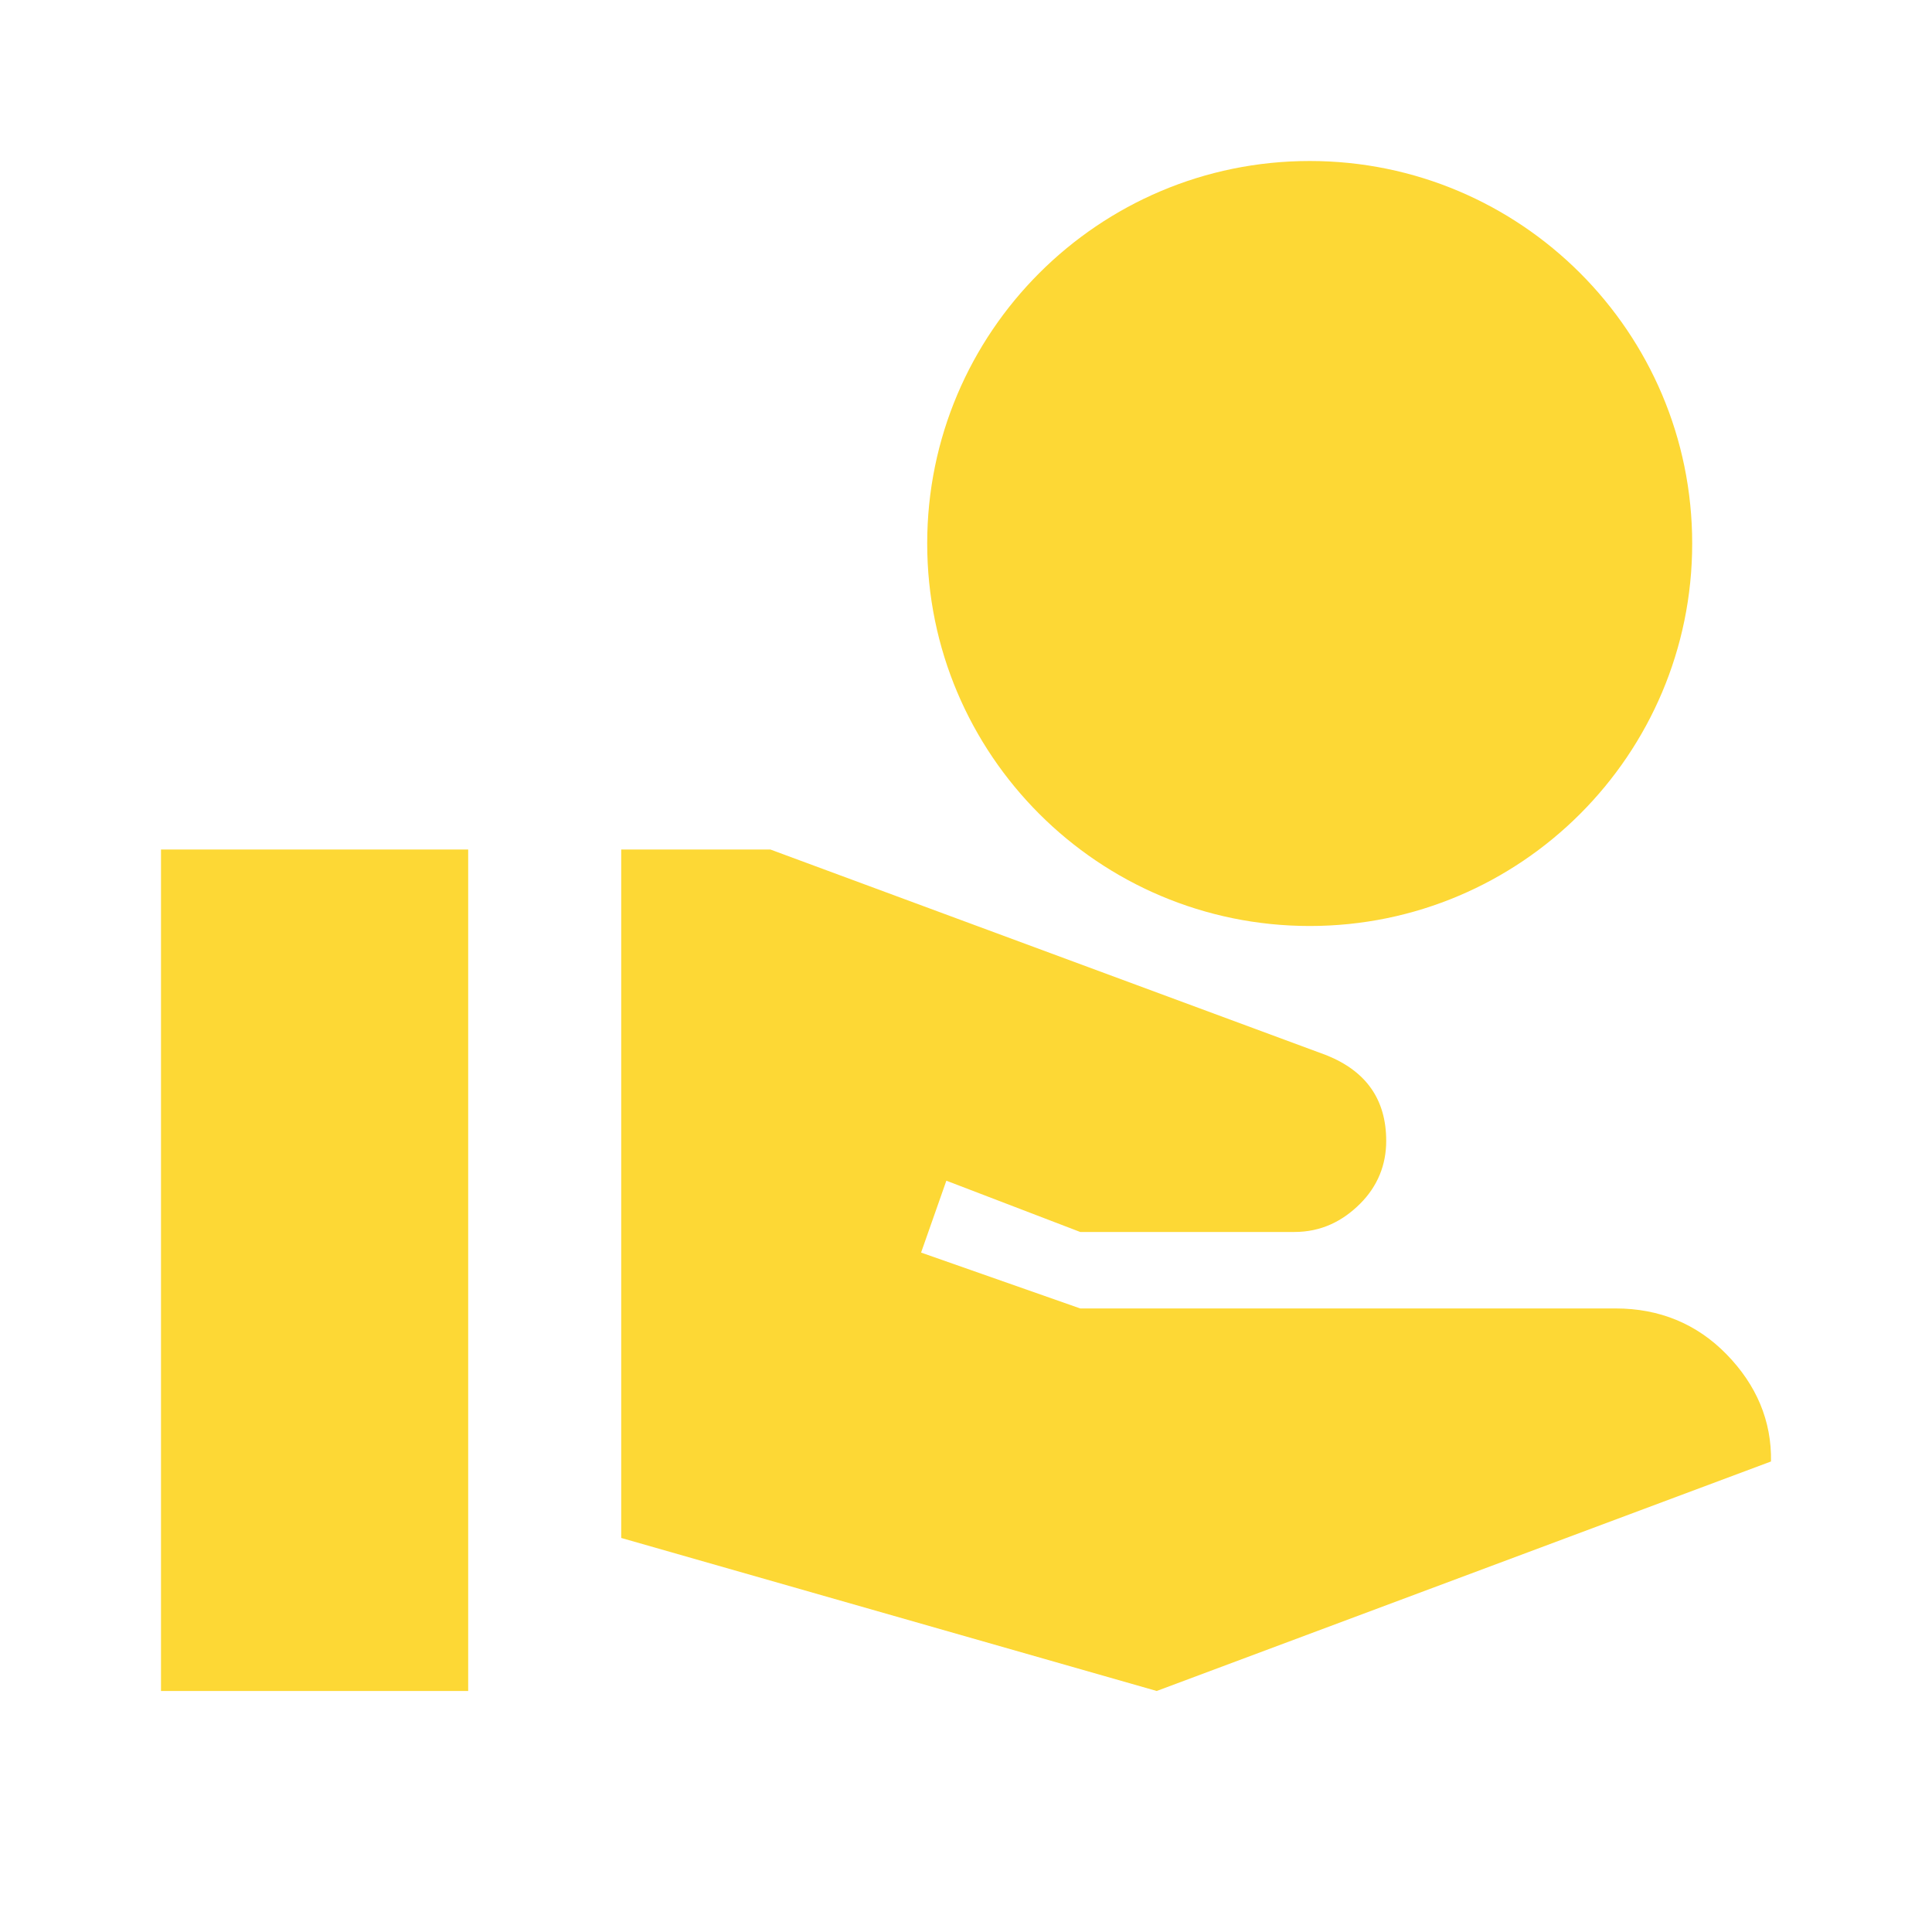
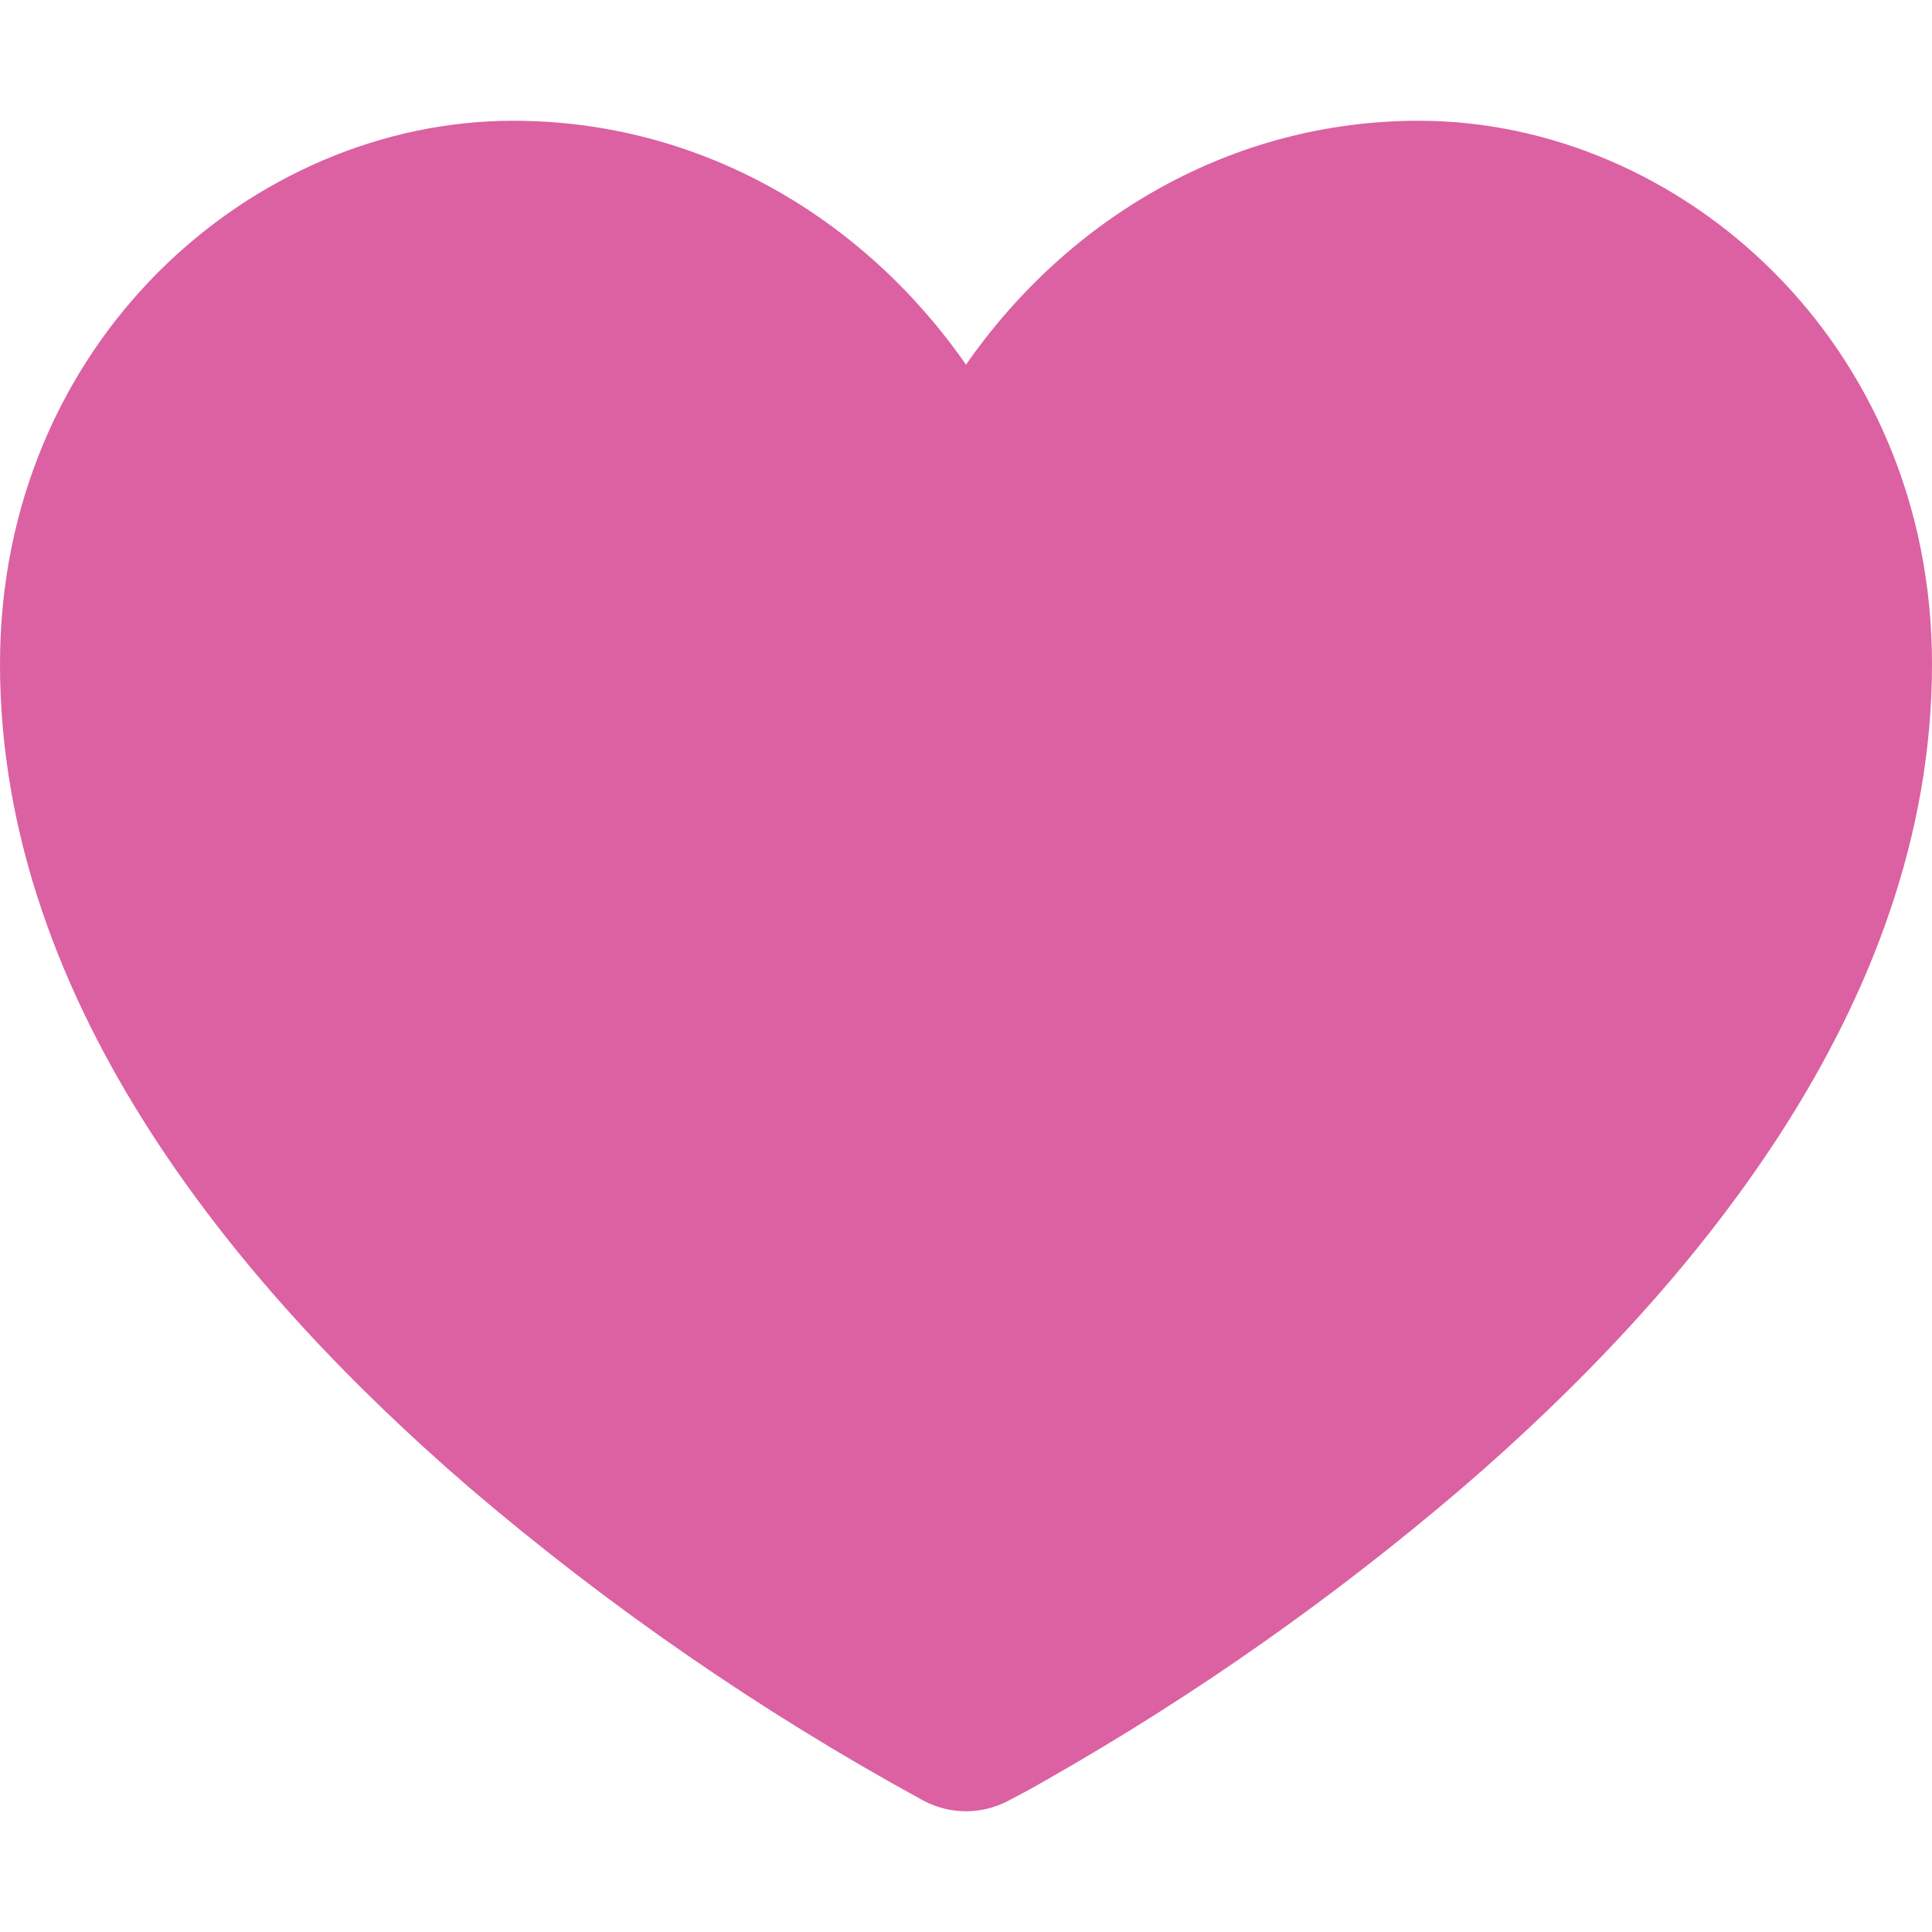
- <svg xmlns="http://www.w3.org/2000/svg" viewBox="0 0 24 24" fill="none">
-   <path d="M16.27 11.503C18.892 11.503 21.021 9.374 21.021 6.751C21.021 4.129 18.892 2 16.27 2C13.647 2 11.518 4.129 11.518 6.751C11.518 9.374 13.647 11.503 16.27 11.503ZM21.448 16.824C21.078 16.444 20.612 16.254 20.071 16.254H13.419L11.442 15.56L11.756 14.667L13.419 15.304H16.079C16.412 15.304 16.678 15.171 16.897 14.952C17.115 14.734 17.22 14.468 17.22 14.173C17.22 13.66 16.973 13.308 16.479 13.109L9.57 10.553H7.717V19.105L14.369 21.006L22 18.155C22.009 17.651 21.819 17.204 21.448 16.824ZM5.816 10.553H2V21.006H5.816V10.553Z" fill="#FDD835" />
+ <svg xmlns="http://www.w3.org/2000/svg" viewBox="0 0 16 16">
+   <path fill="#db61a2" d="M7.655 14.916v-.001h-.002l-.006-.003-.018-.01a22.066 22.066 0 0 1-3.744-2.584C2.045 10.731 0 8.35 0 5.5 0 2.836 2.086 1 4.25 1 5.797 1 7.153 1.802 8 3.02 8.847 1.802 10.203 1 11.75 1 13.914 1 16 2.836 16 5.5c0 2.85-2.044 5.231-3.886 6.818a22.094 22.094 0 0 1-3.433 2.414 7.152 7.152 0 0 1-.31.17l-.018.01-.008.004a.75.75 0 0 1-.69 0Z" />
</svg>
